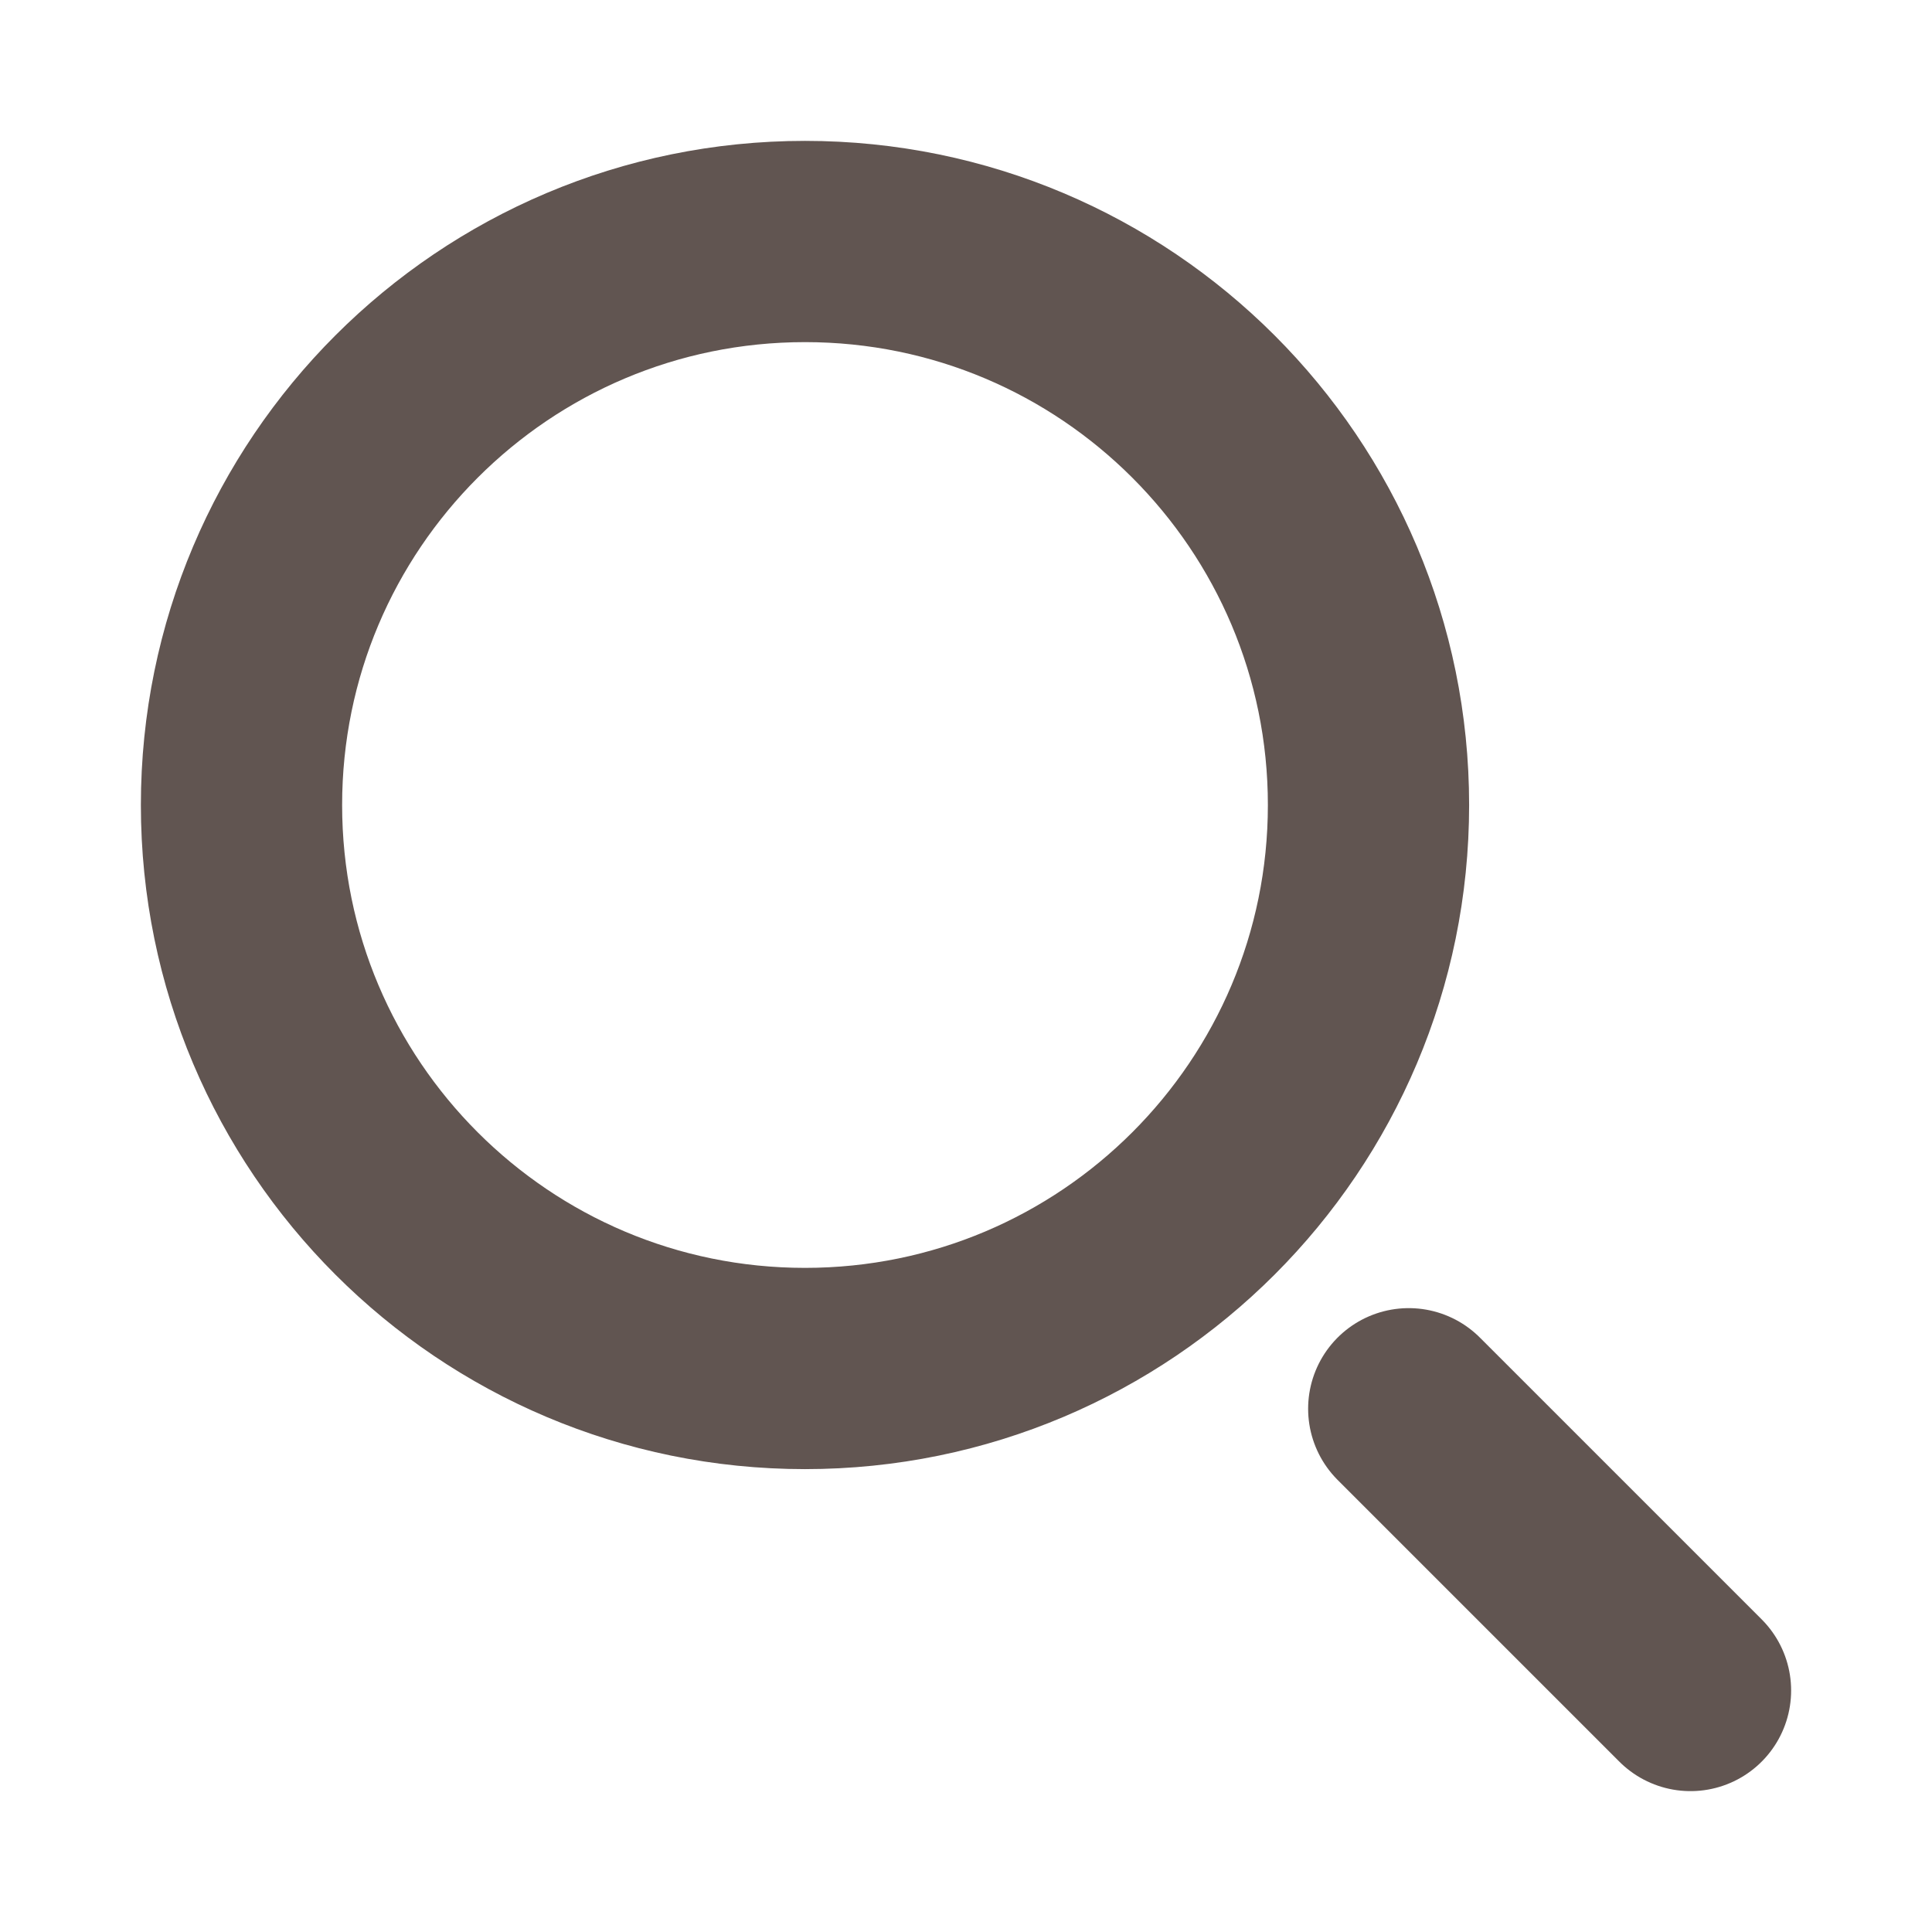
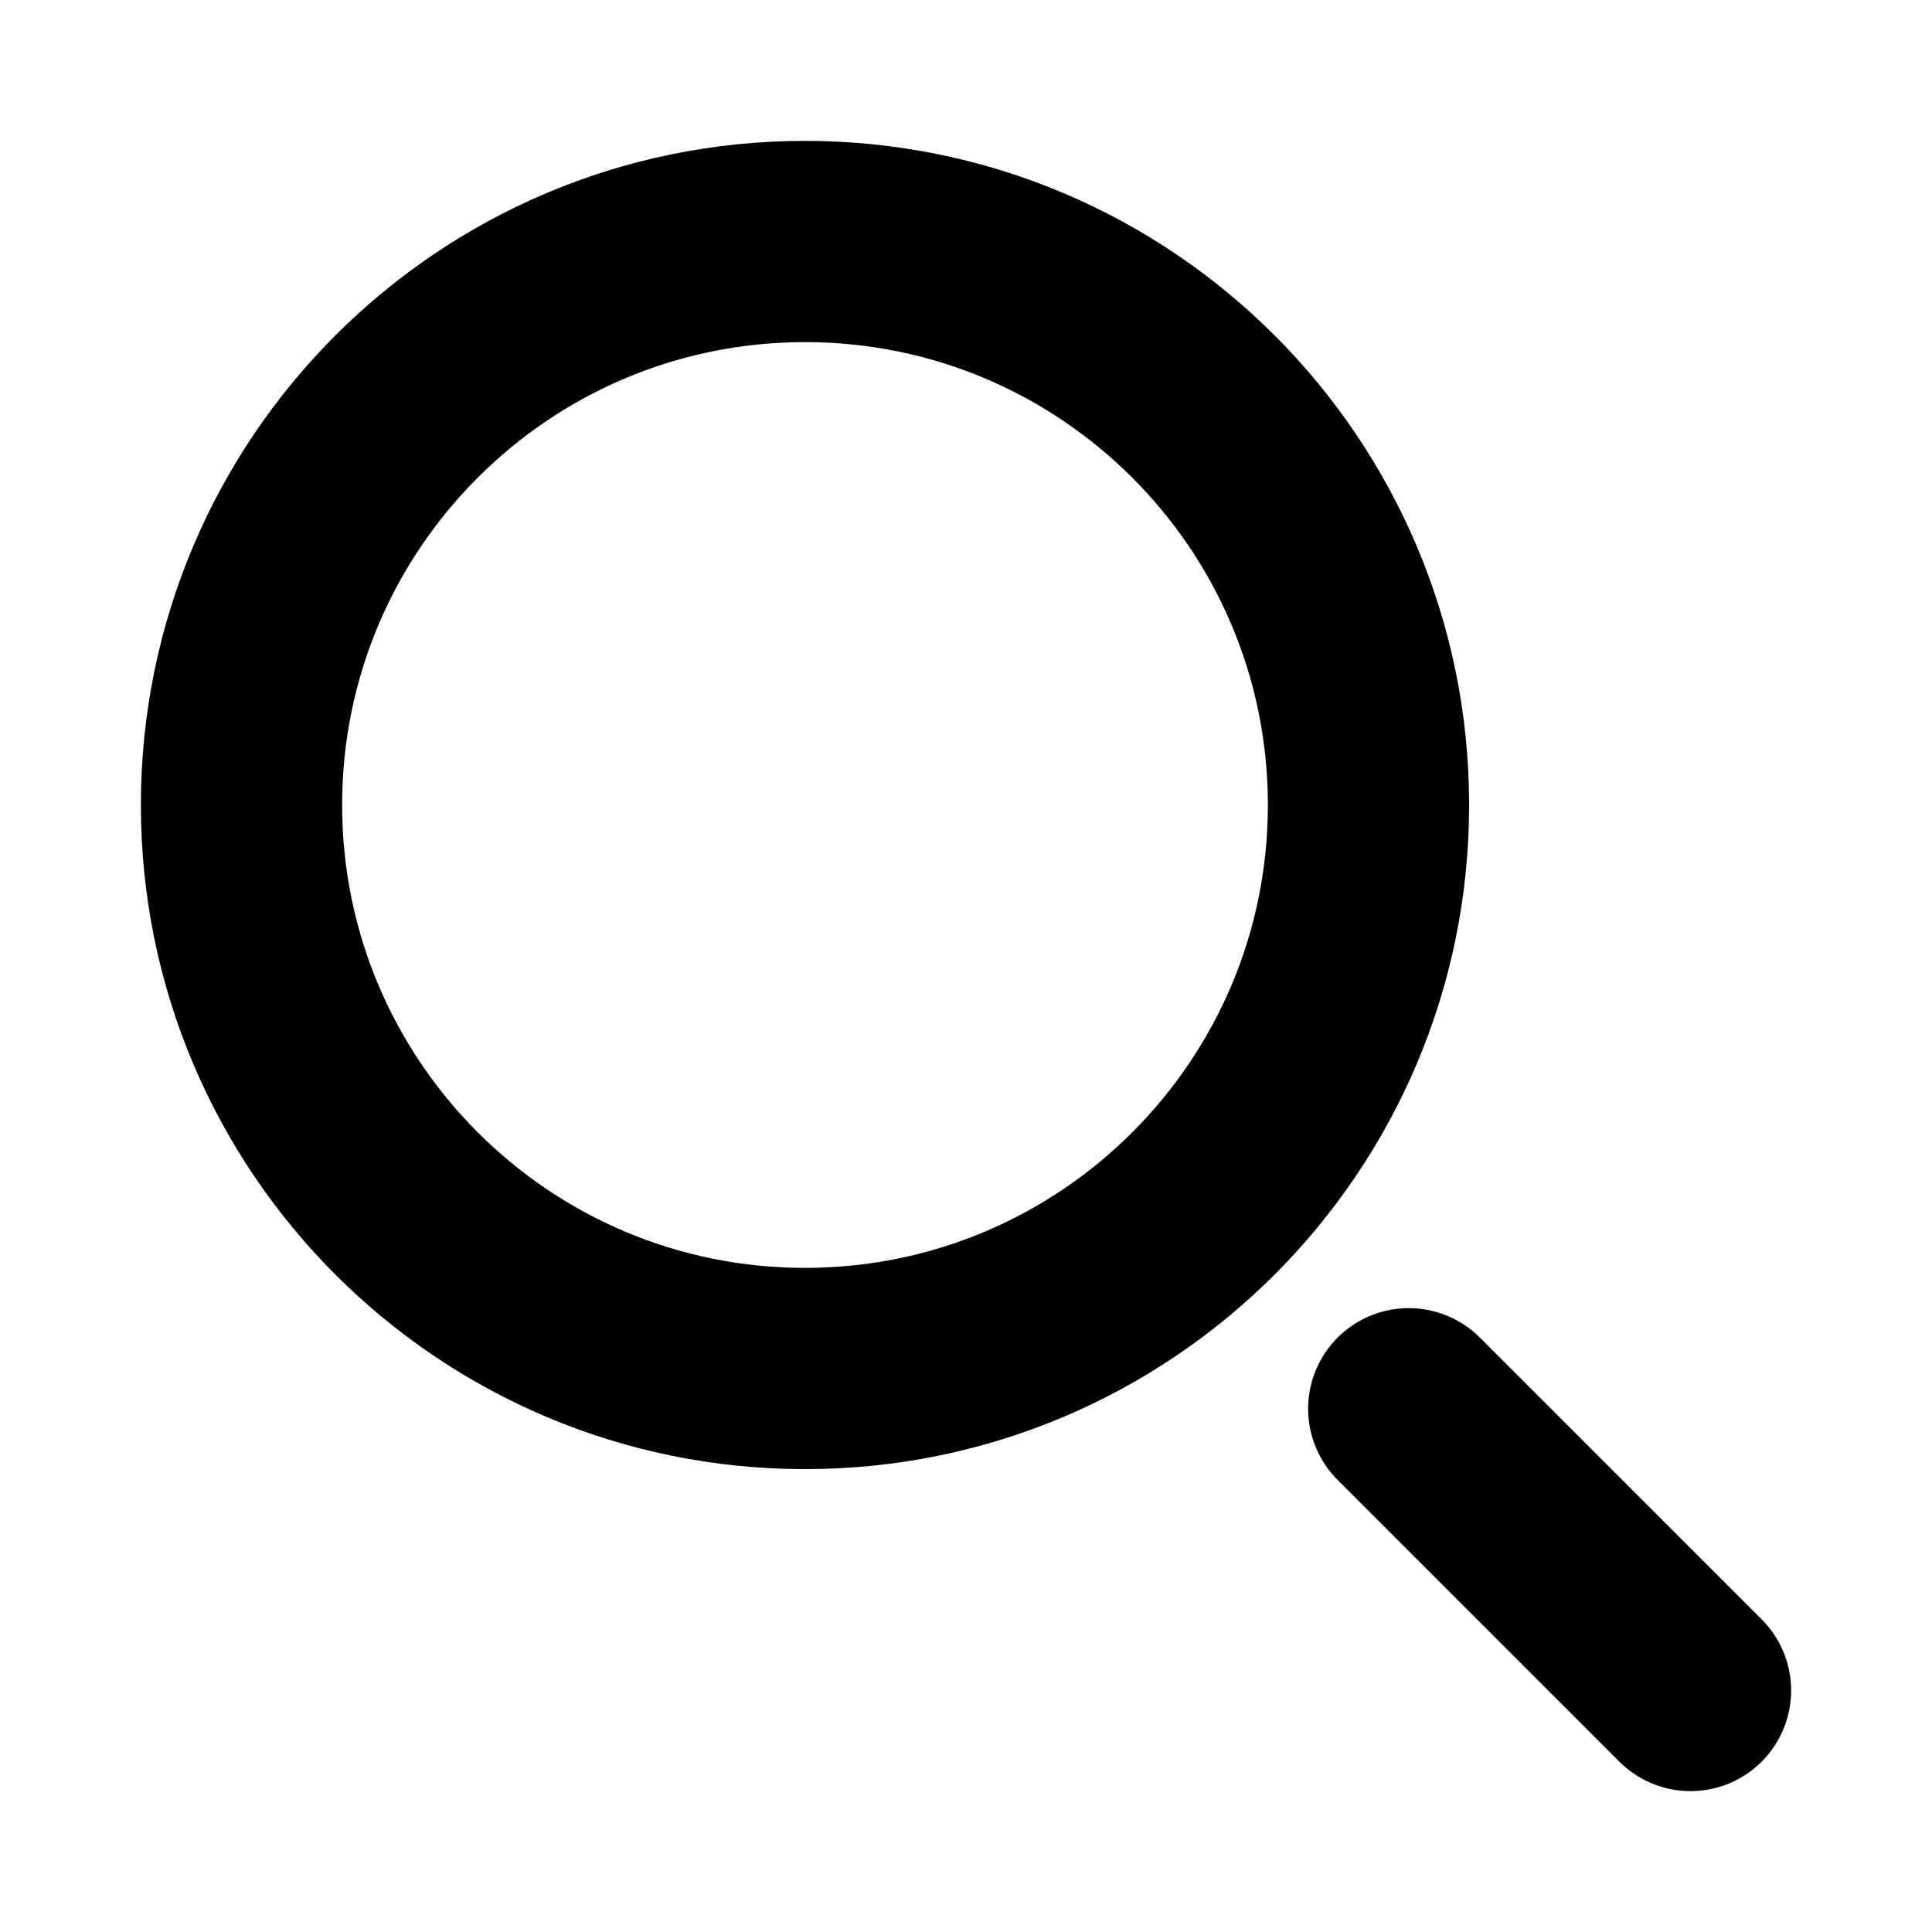
<svg xmlns="http://www.w3.org/2000/svg" aria-hidden="true" fill="none" viewBox="0 0 24 24">
-   <path stroke="#615551" stroke-linecap="round" stroke-width="2.5" d="m21 21-3.5-3.5M17 10a7 7 0 1 1-14 0 7 7 0 0 1 14 0Z" />
+   <path stroke="currentColor" stroke-linecap="round" stroke-width="2.5" d="m21 21-3.5-3.5M17 10a7 7 0 1 1-14 0 7 7 0 0 1 14 0Z" />
</svg>
